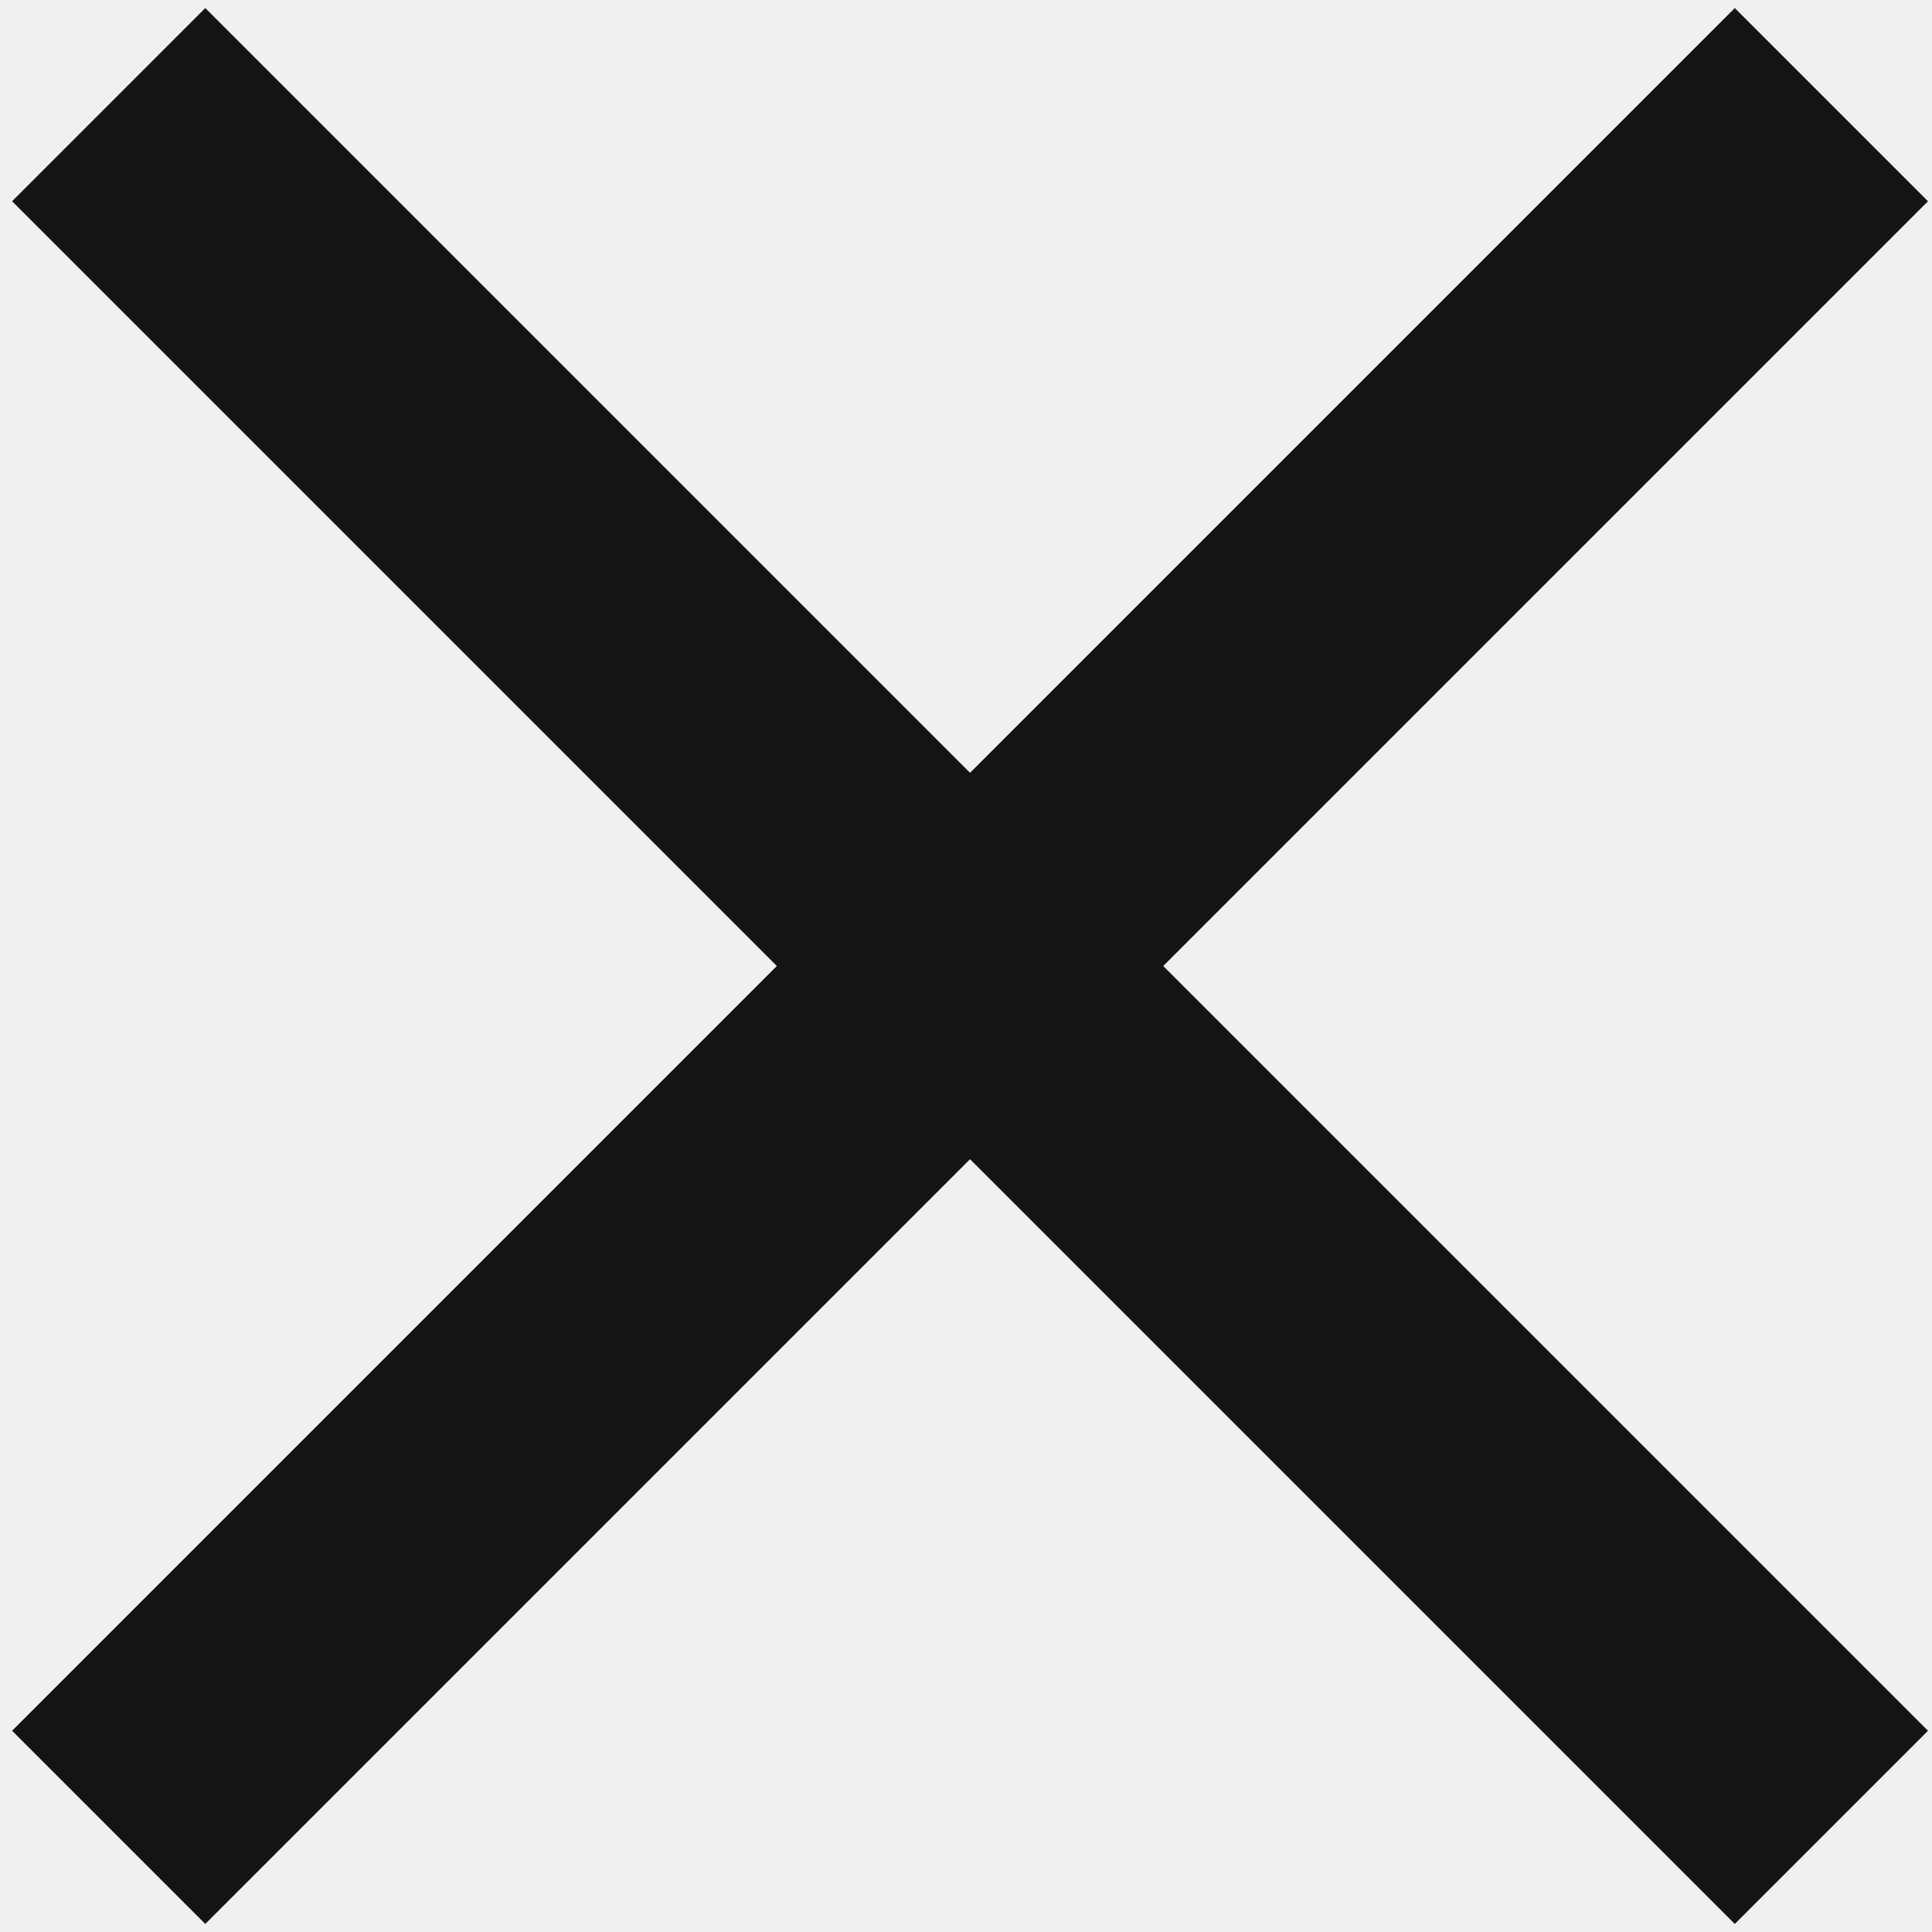
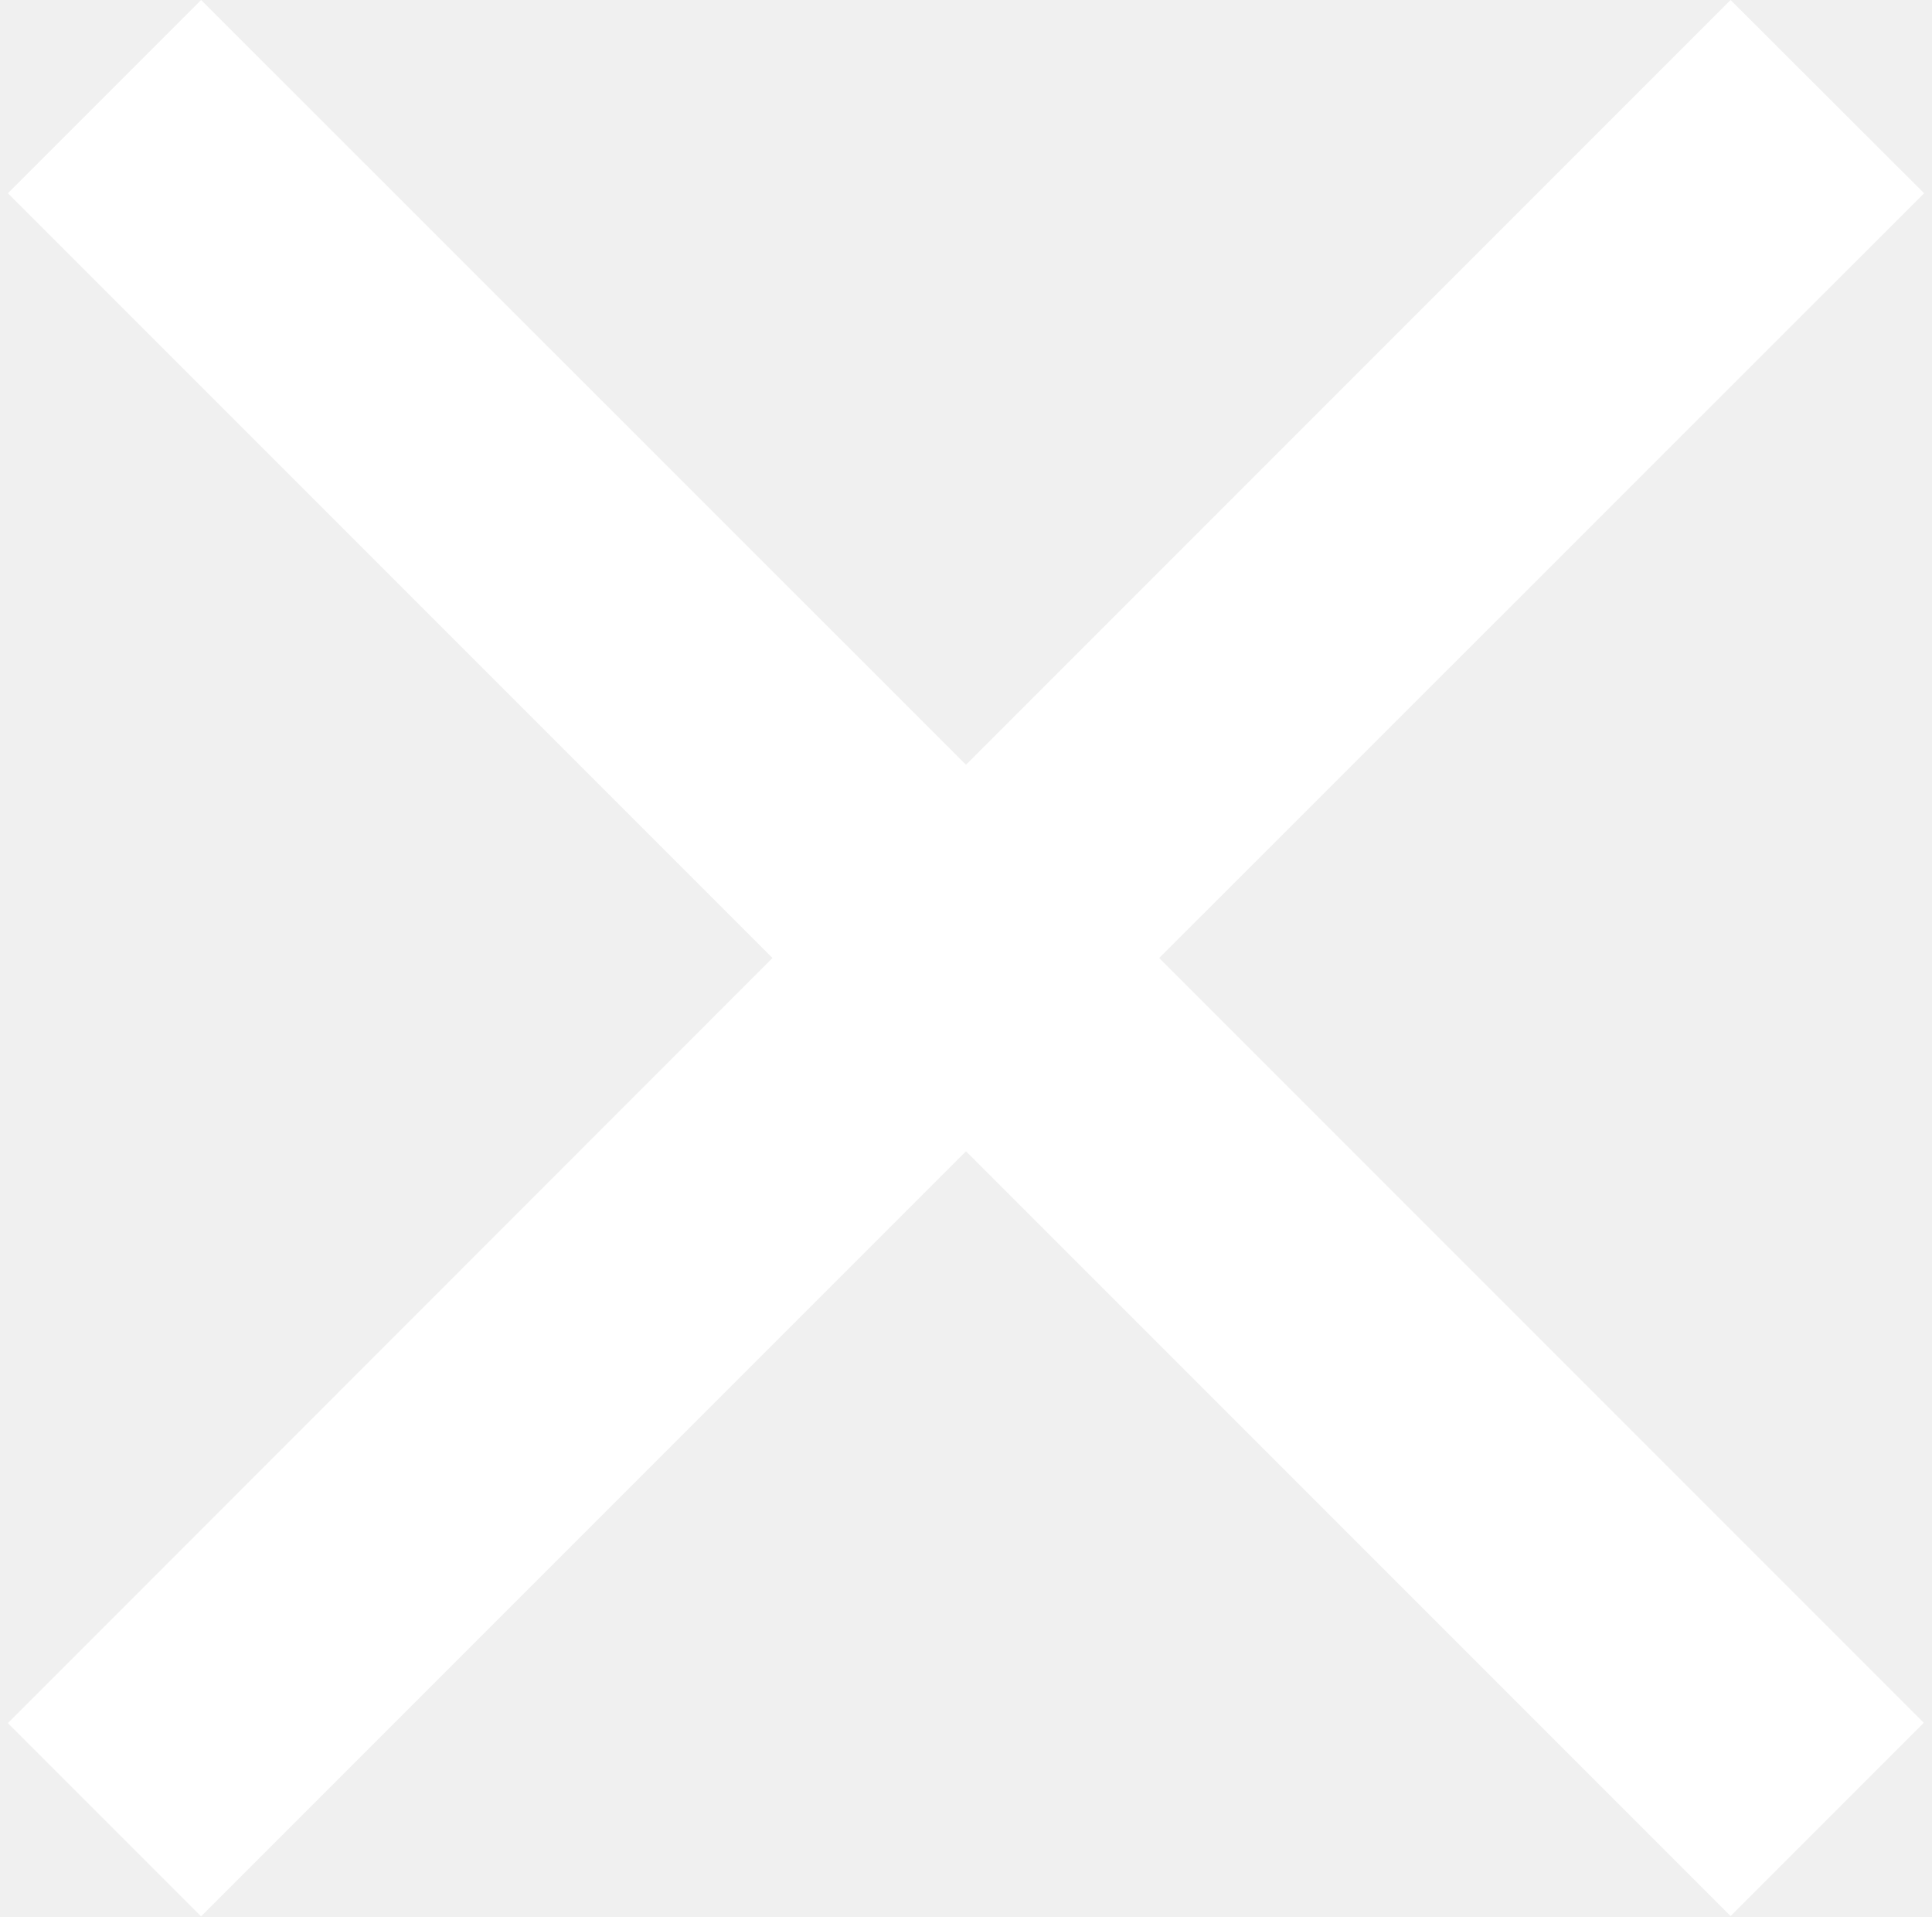
- <svg xmlns="http://www.w3.org/2000/svg" version="1.1" id="Layer_1" x="0px" y="0px" viewBox="-281 373 48 48" enable-background="new -281 373 48 48" xml:space="preserve">
-   <path fill="#141414" d="M-233.1,378l-4.8-4.8l-19,19l-19-19l-4.8,4.8l19,19l-19,19l4.8,4.8l19-19l19,19l4.8-4.8l-19-19L-233.1,378z" />
+ <svg xmlns="http://www.w3.org/2000/svg" version="1.1" id="Layer_1" x="0px" y="0px" viewBox="0 0 612 606.9" enable-background="new 0 0 612 606.9" xml:space="preserve">
+   <path fill="#FFFFFF" d="M609.5,61.2L548.2,0L306,242.2L63.7,0L2.5,61.2l242.2,242.2L2.5,545.7l61.2,61.2L306,364.6l242.2,242.2  l61.2-61.2L367.2,303.4L609.5,61.2z" />
</svg>
